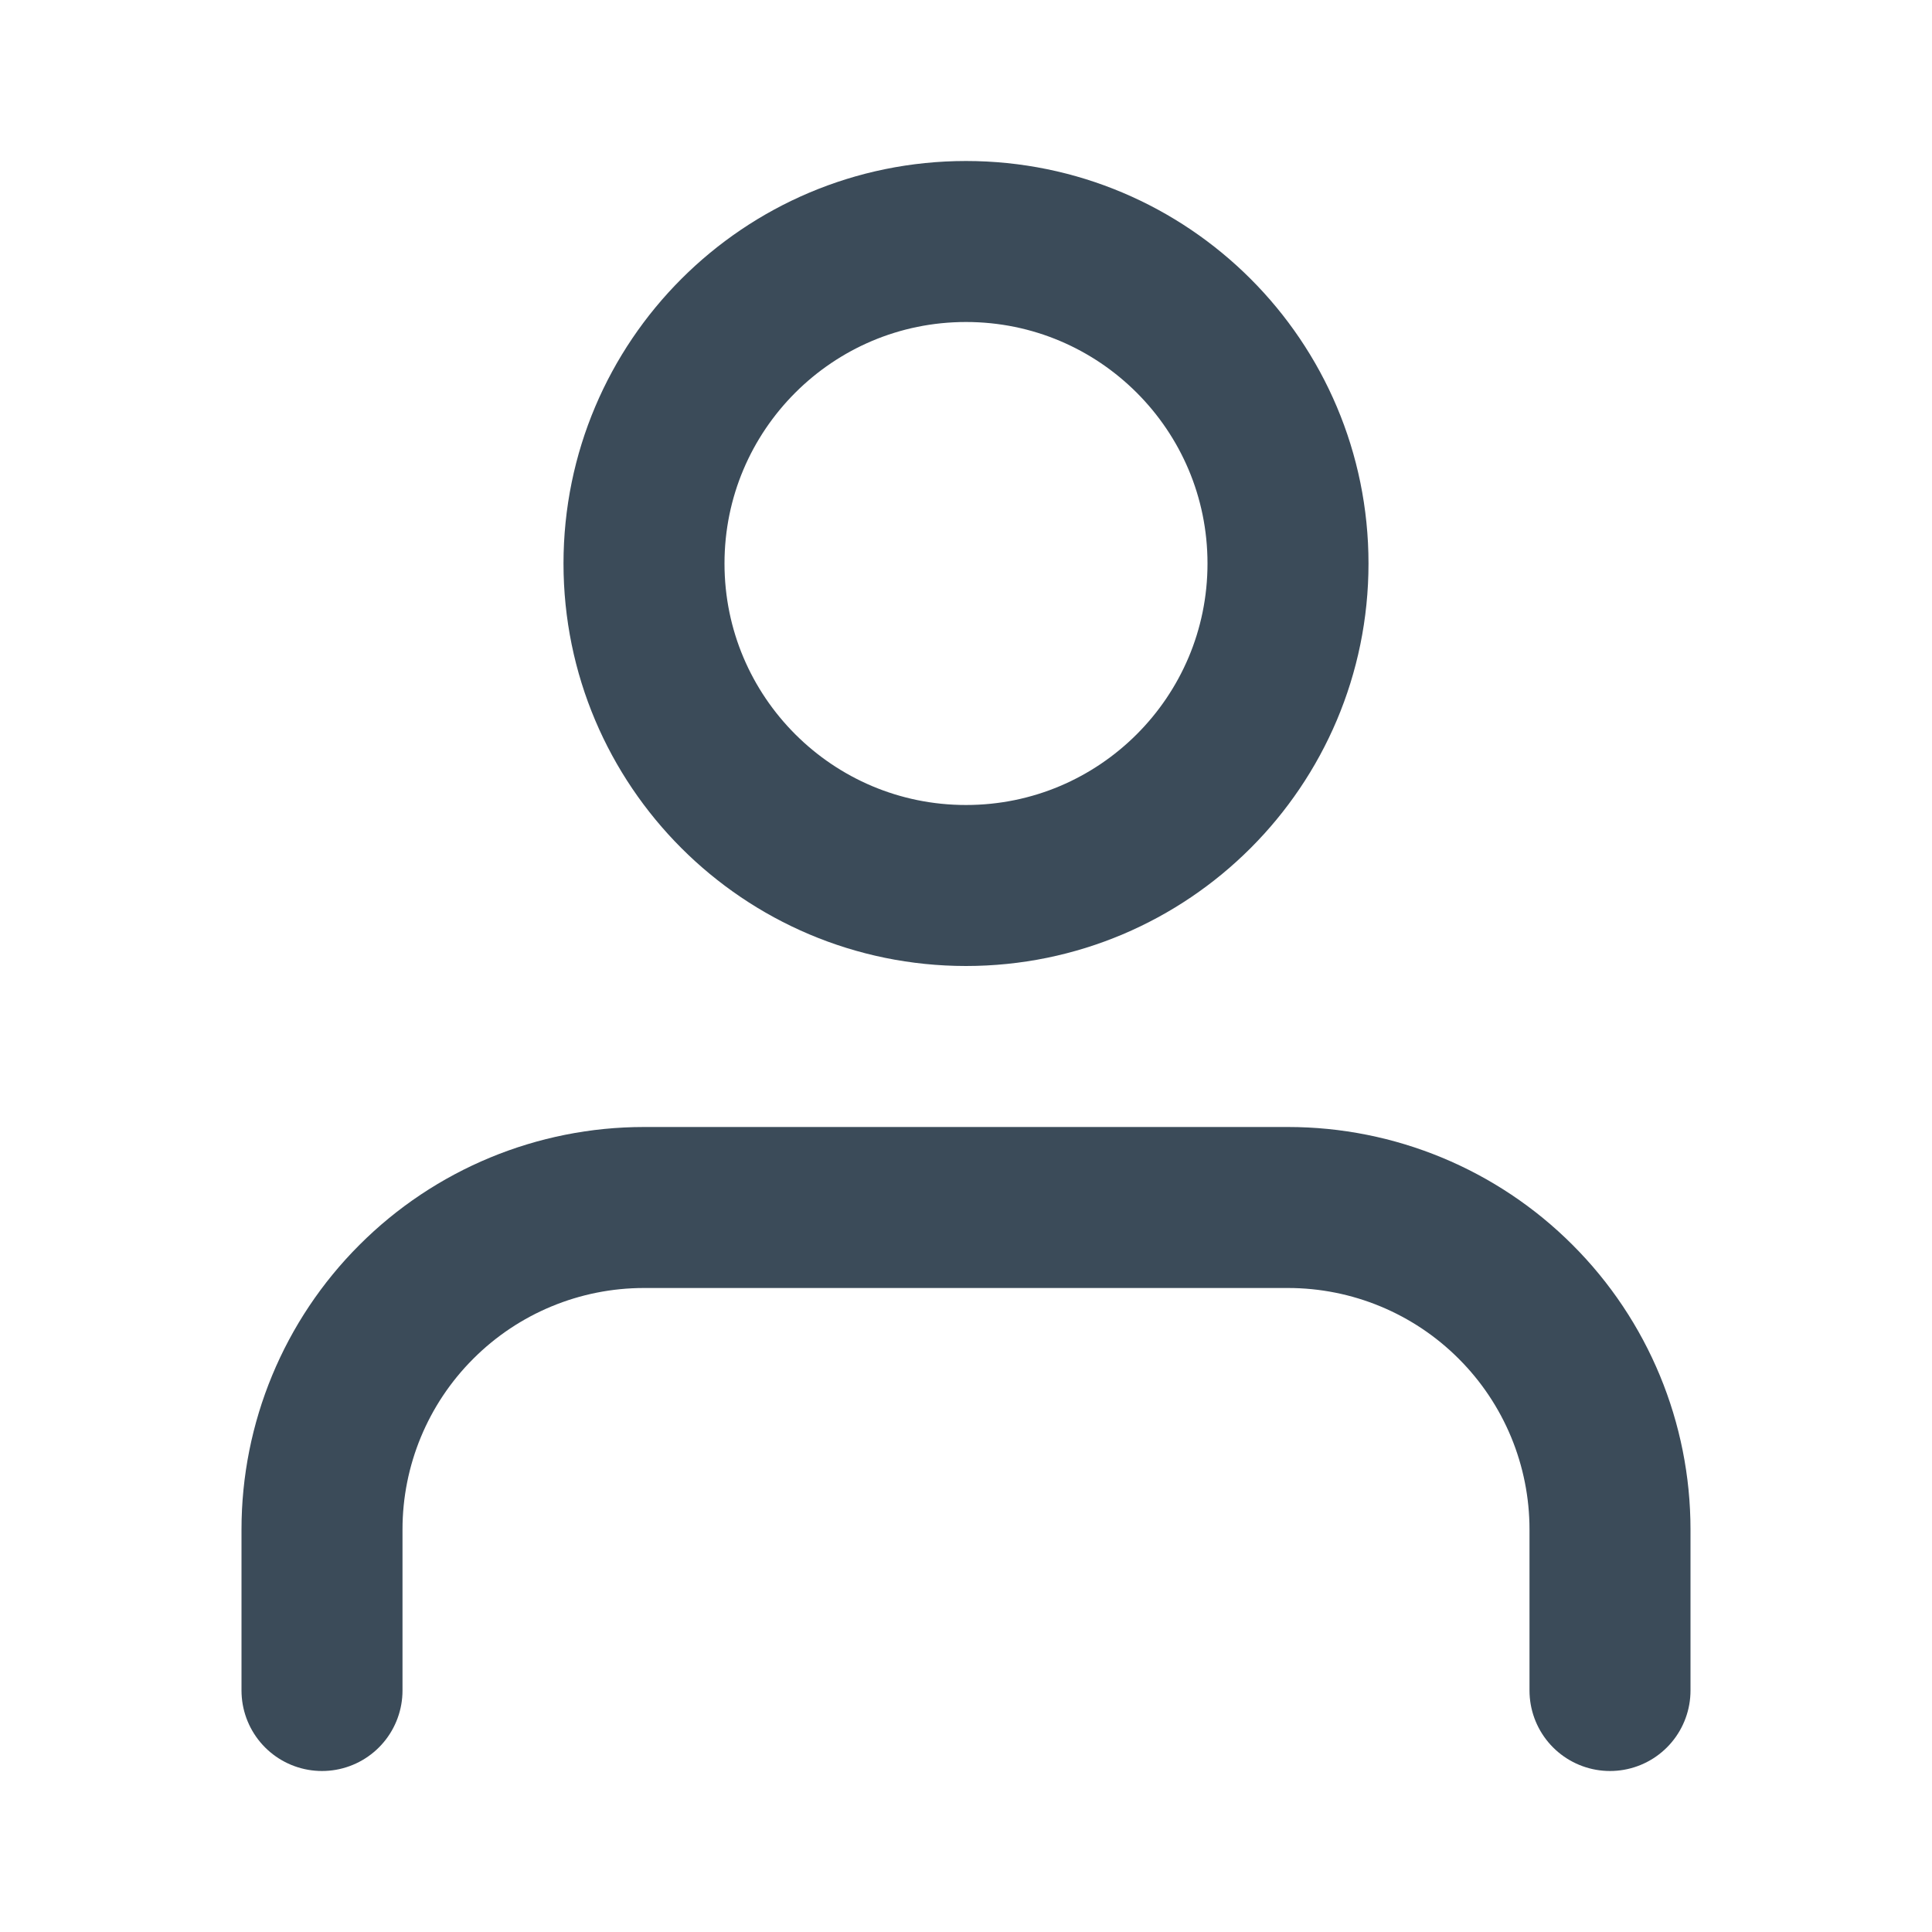
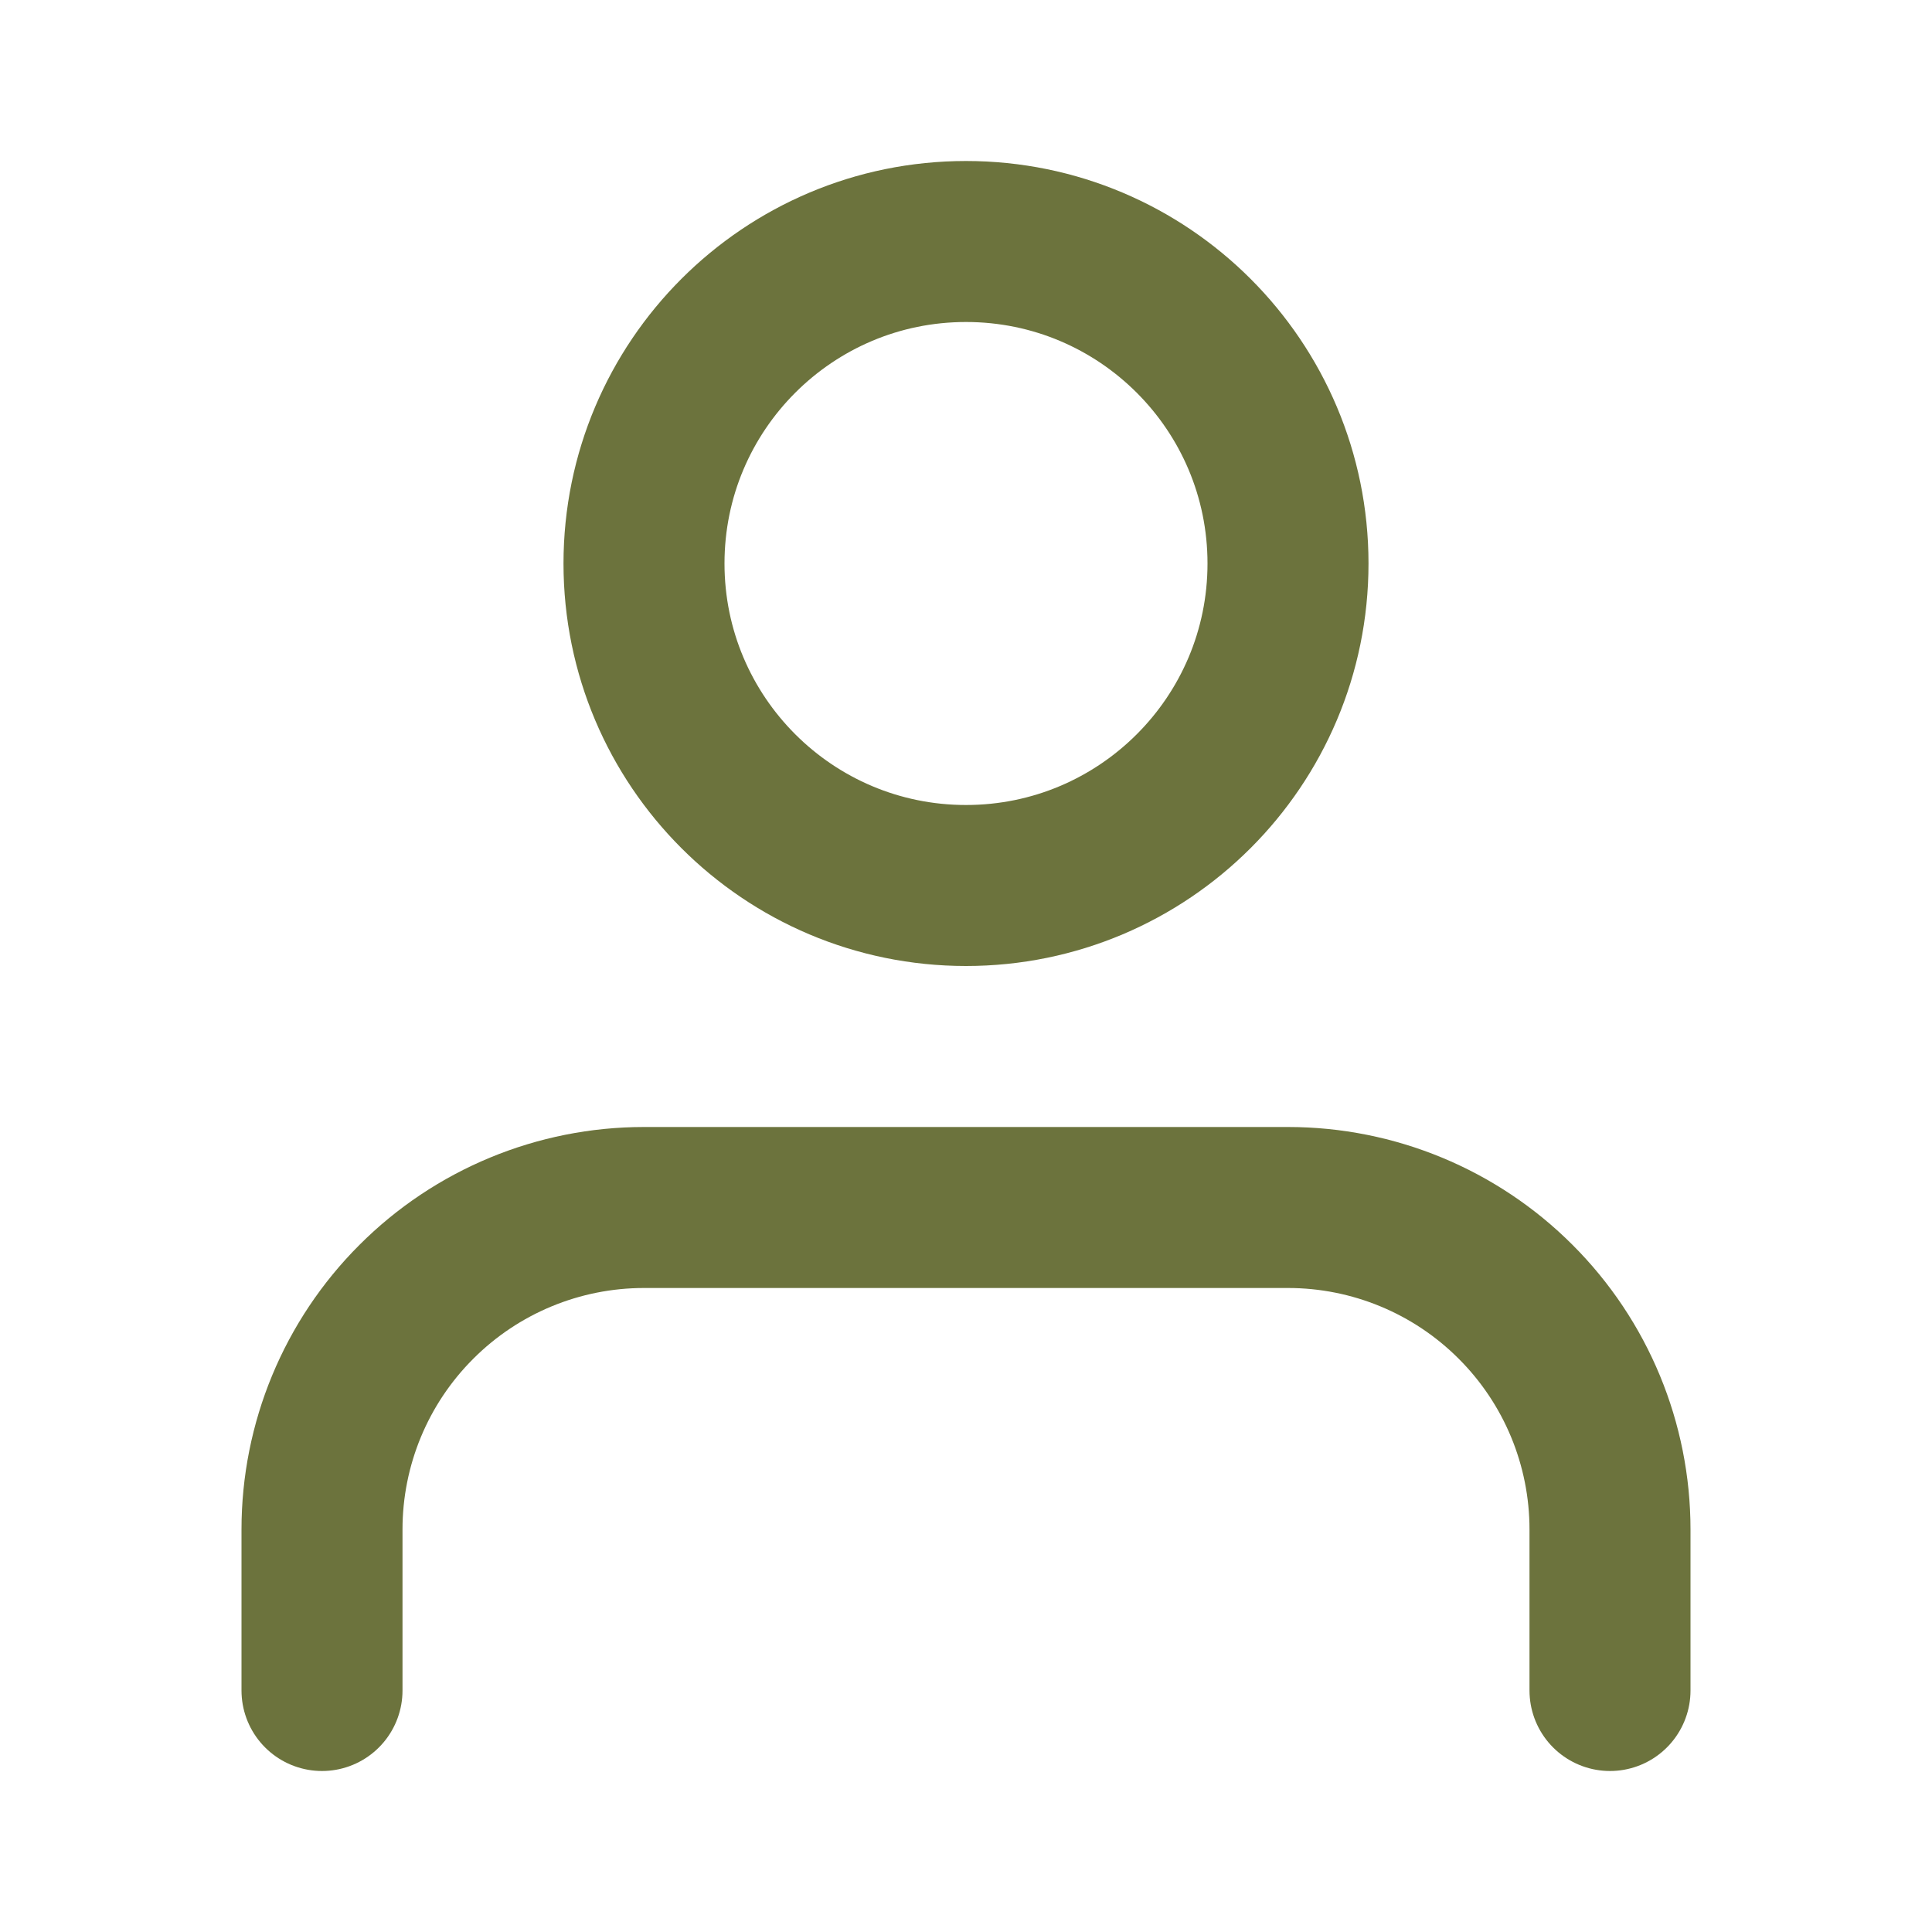
<svg xmlns="http://www.w3.org/2000/svg" width="24" height="24" viewBox="0 0 24 24" fill="none">
-   <path d="M20 21V19C20 17.939 19.579 16.922 18.828 16.172C18.078 15.421 17.061 15 16 15H8C6.939 15 5.922 15.421 5.172 16.172C4.421 16.922 4 17.939 4 19V21" stroke="#3B4B59" stroke-width="2" stroke-linecap="round" stroke-linejoin="round" />
-   <path d="M12 11C14.209 11 16 9.209 16 7C16 4.791 14.209 3 12 3C9.791 3 8 4.791 8 7C8 9.209 9.791 11 12 11Z" stroke="#3B4B59" stroke-width="2" stroke-linecap="round" stroke-linejoin="round" />
+   <path d="M20 21V19C20 17.939 19.579 16.922 18.828 16.172C18.078 15.421 17.061 15 16 15H8C6.939 15 5.922 15.421 5.172 16.172C4.421 16.922 4 17.939 4 19V21" stroke="#6C733D" stroke-width="2" stroke-linecap="round" stroke-linejoin="round" />
+   <path d="M12 11C14.209 11 16 9.209 16 7C16 4.791 14.209 3 12 3C9.791 3 8 4.791 8 7C8 9.209 9.791 11 12 11Z" stroke="#6C733D" stroke-width="2" stroke-linecap="round" stroke-linejoin="round" />
</svg>
